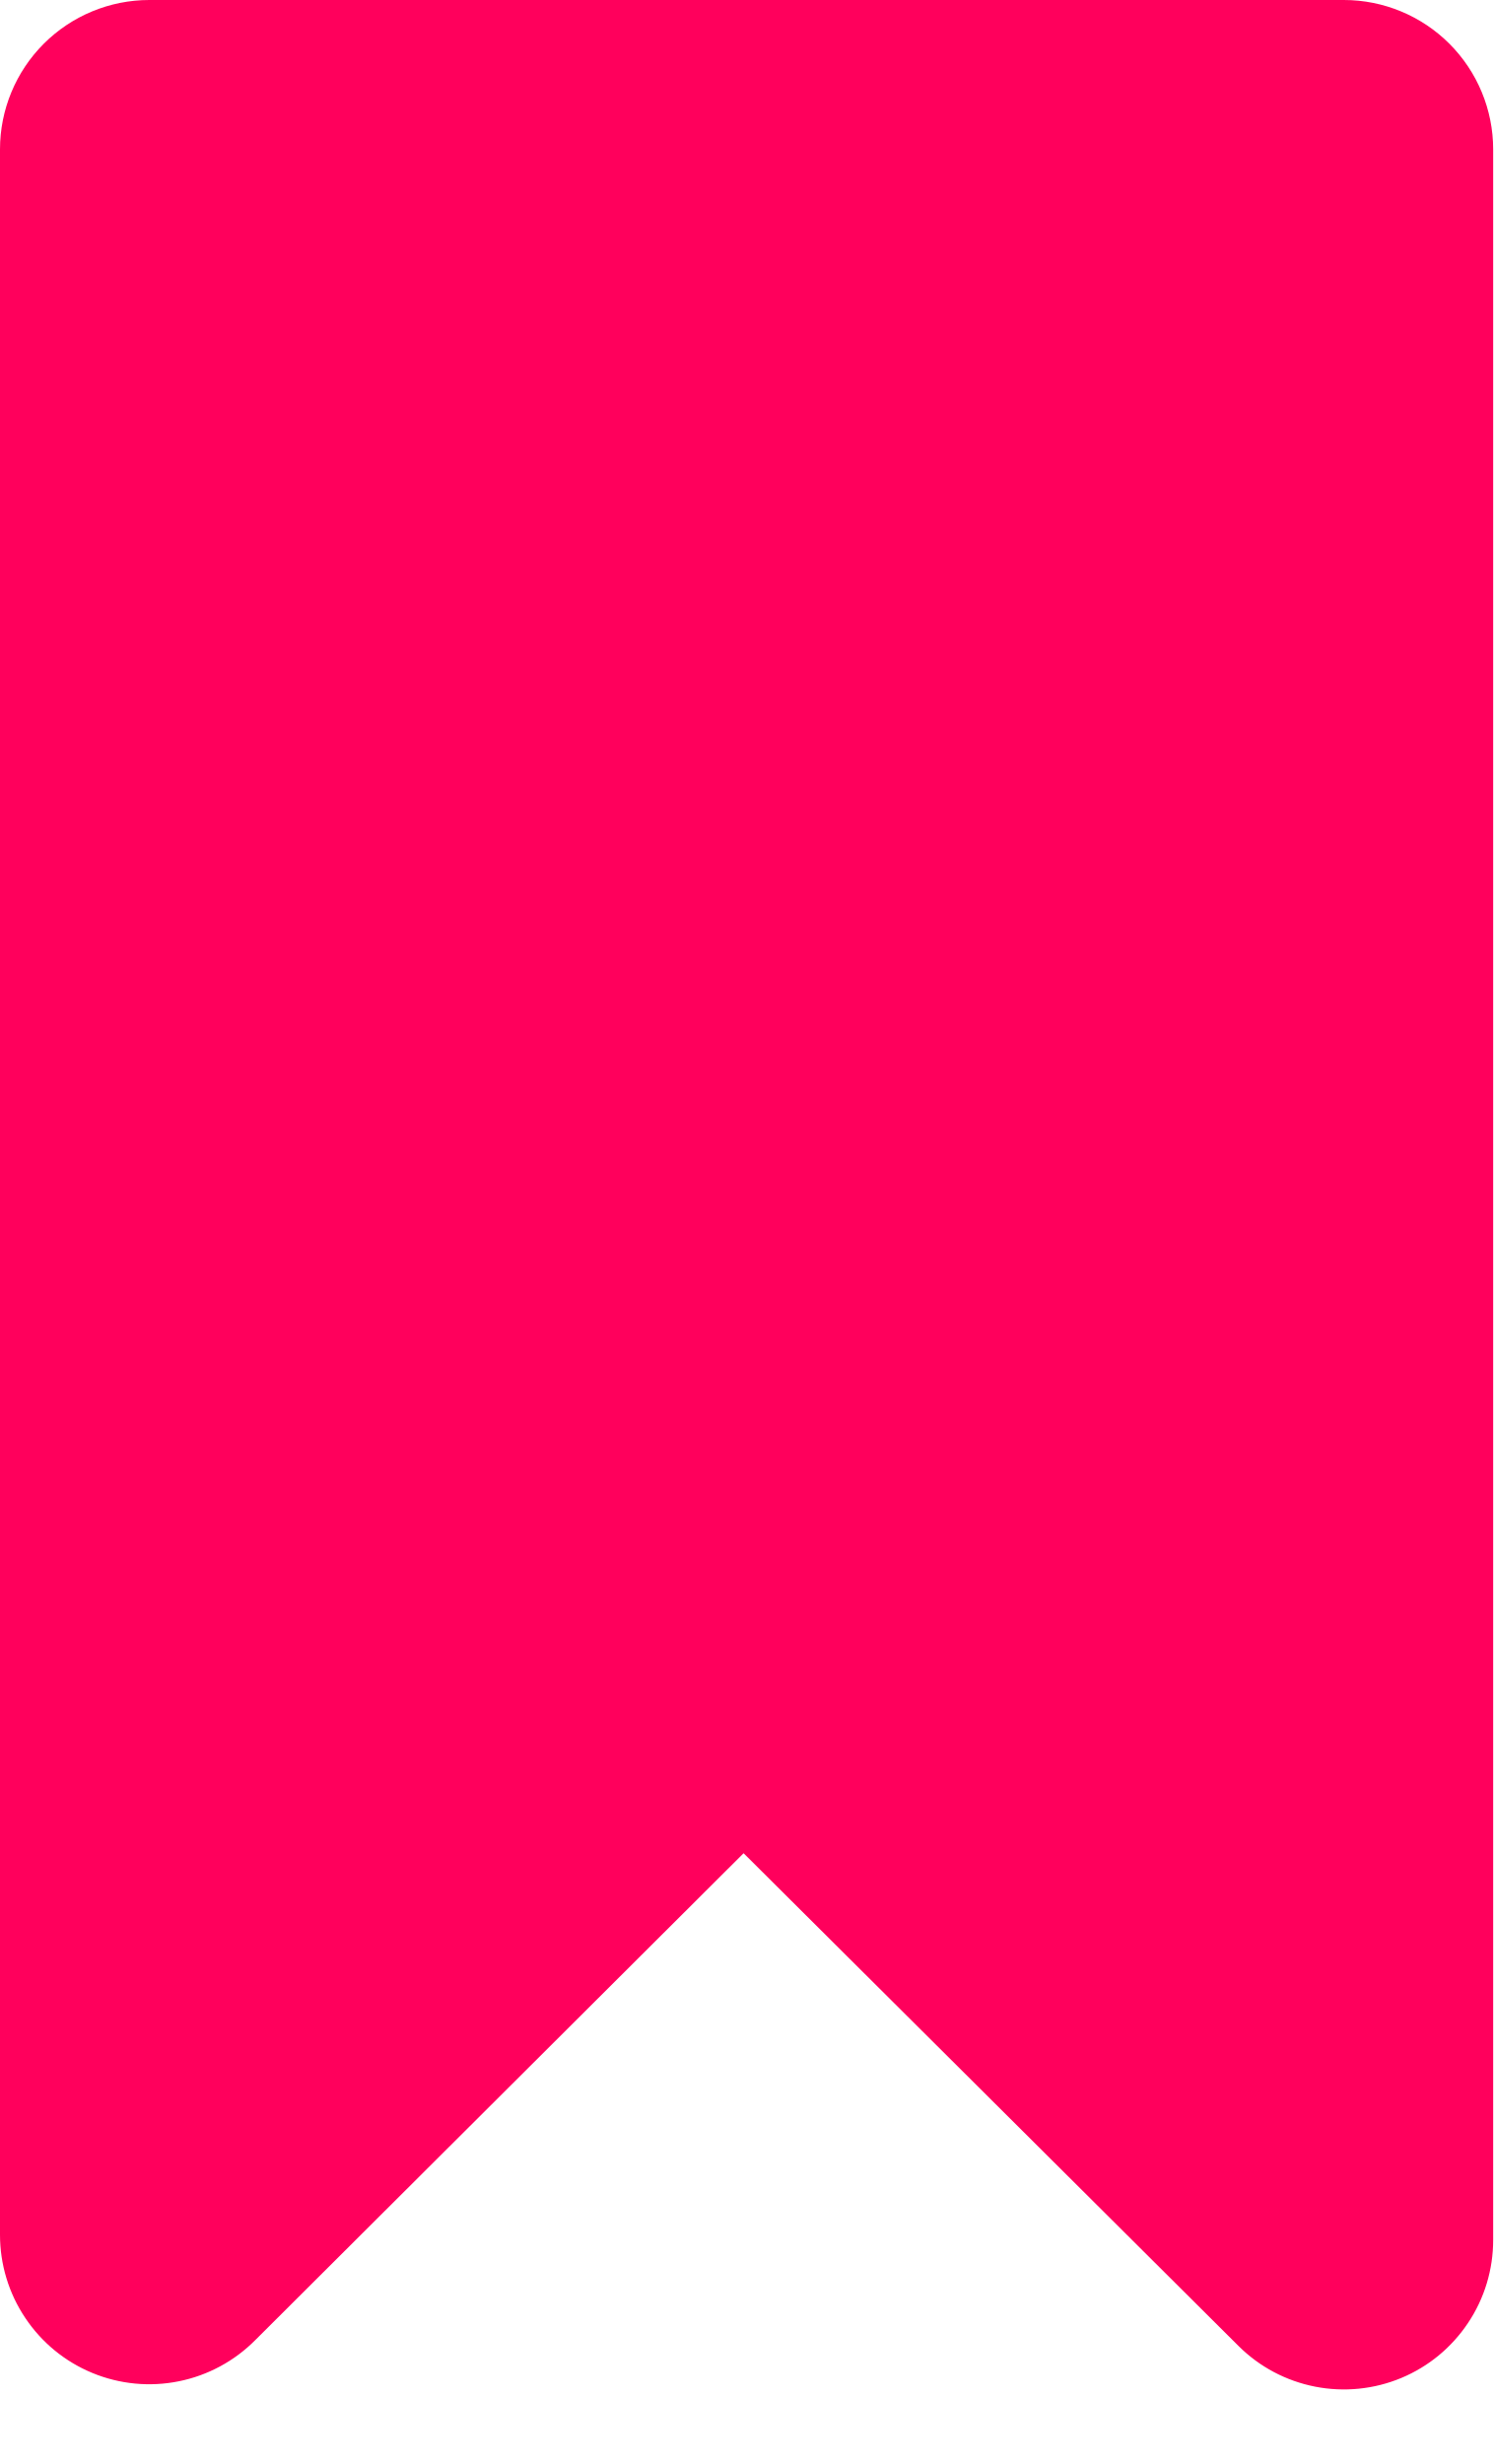
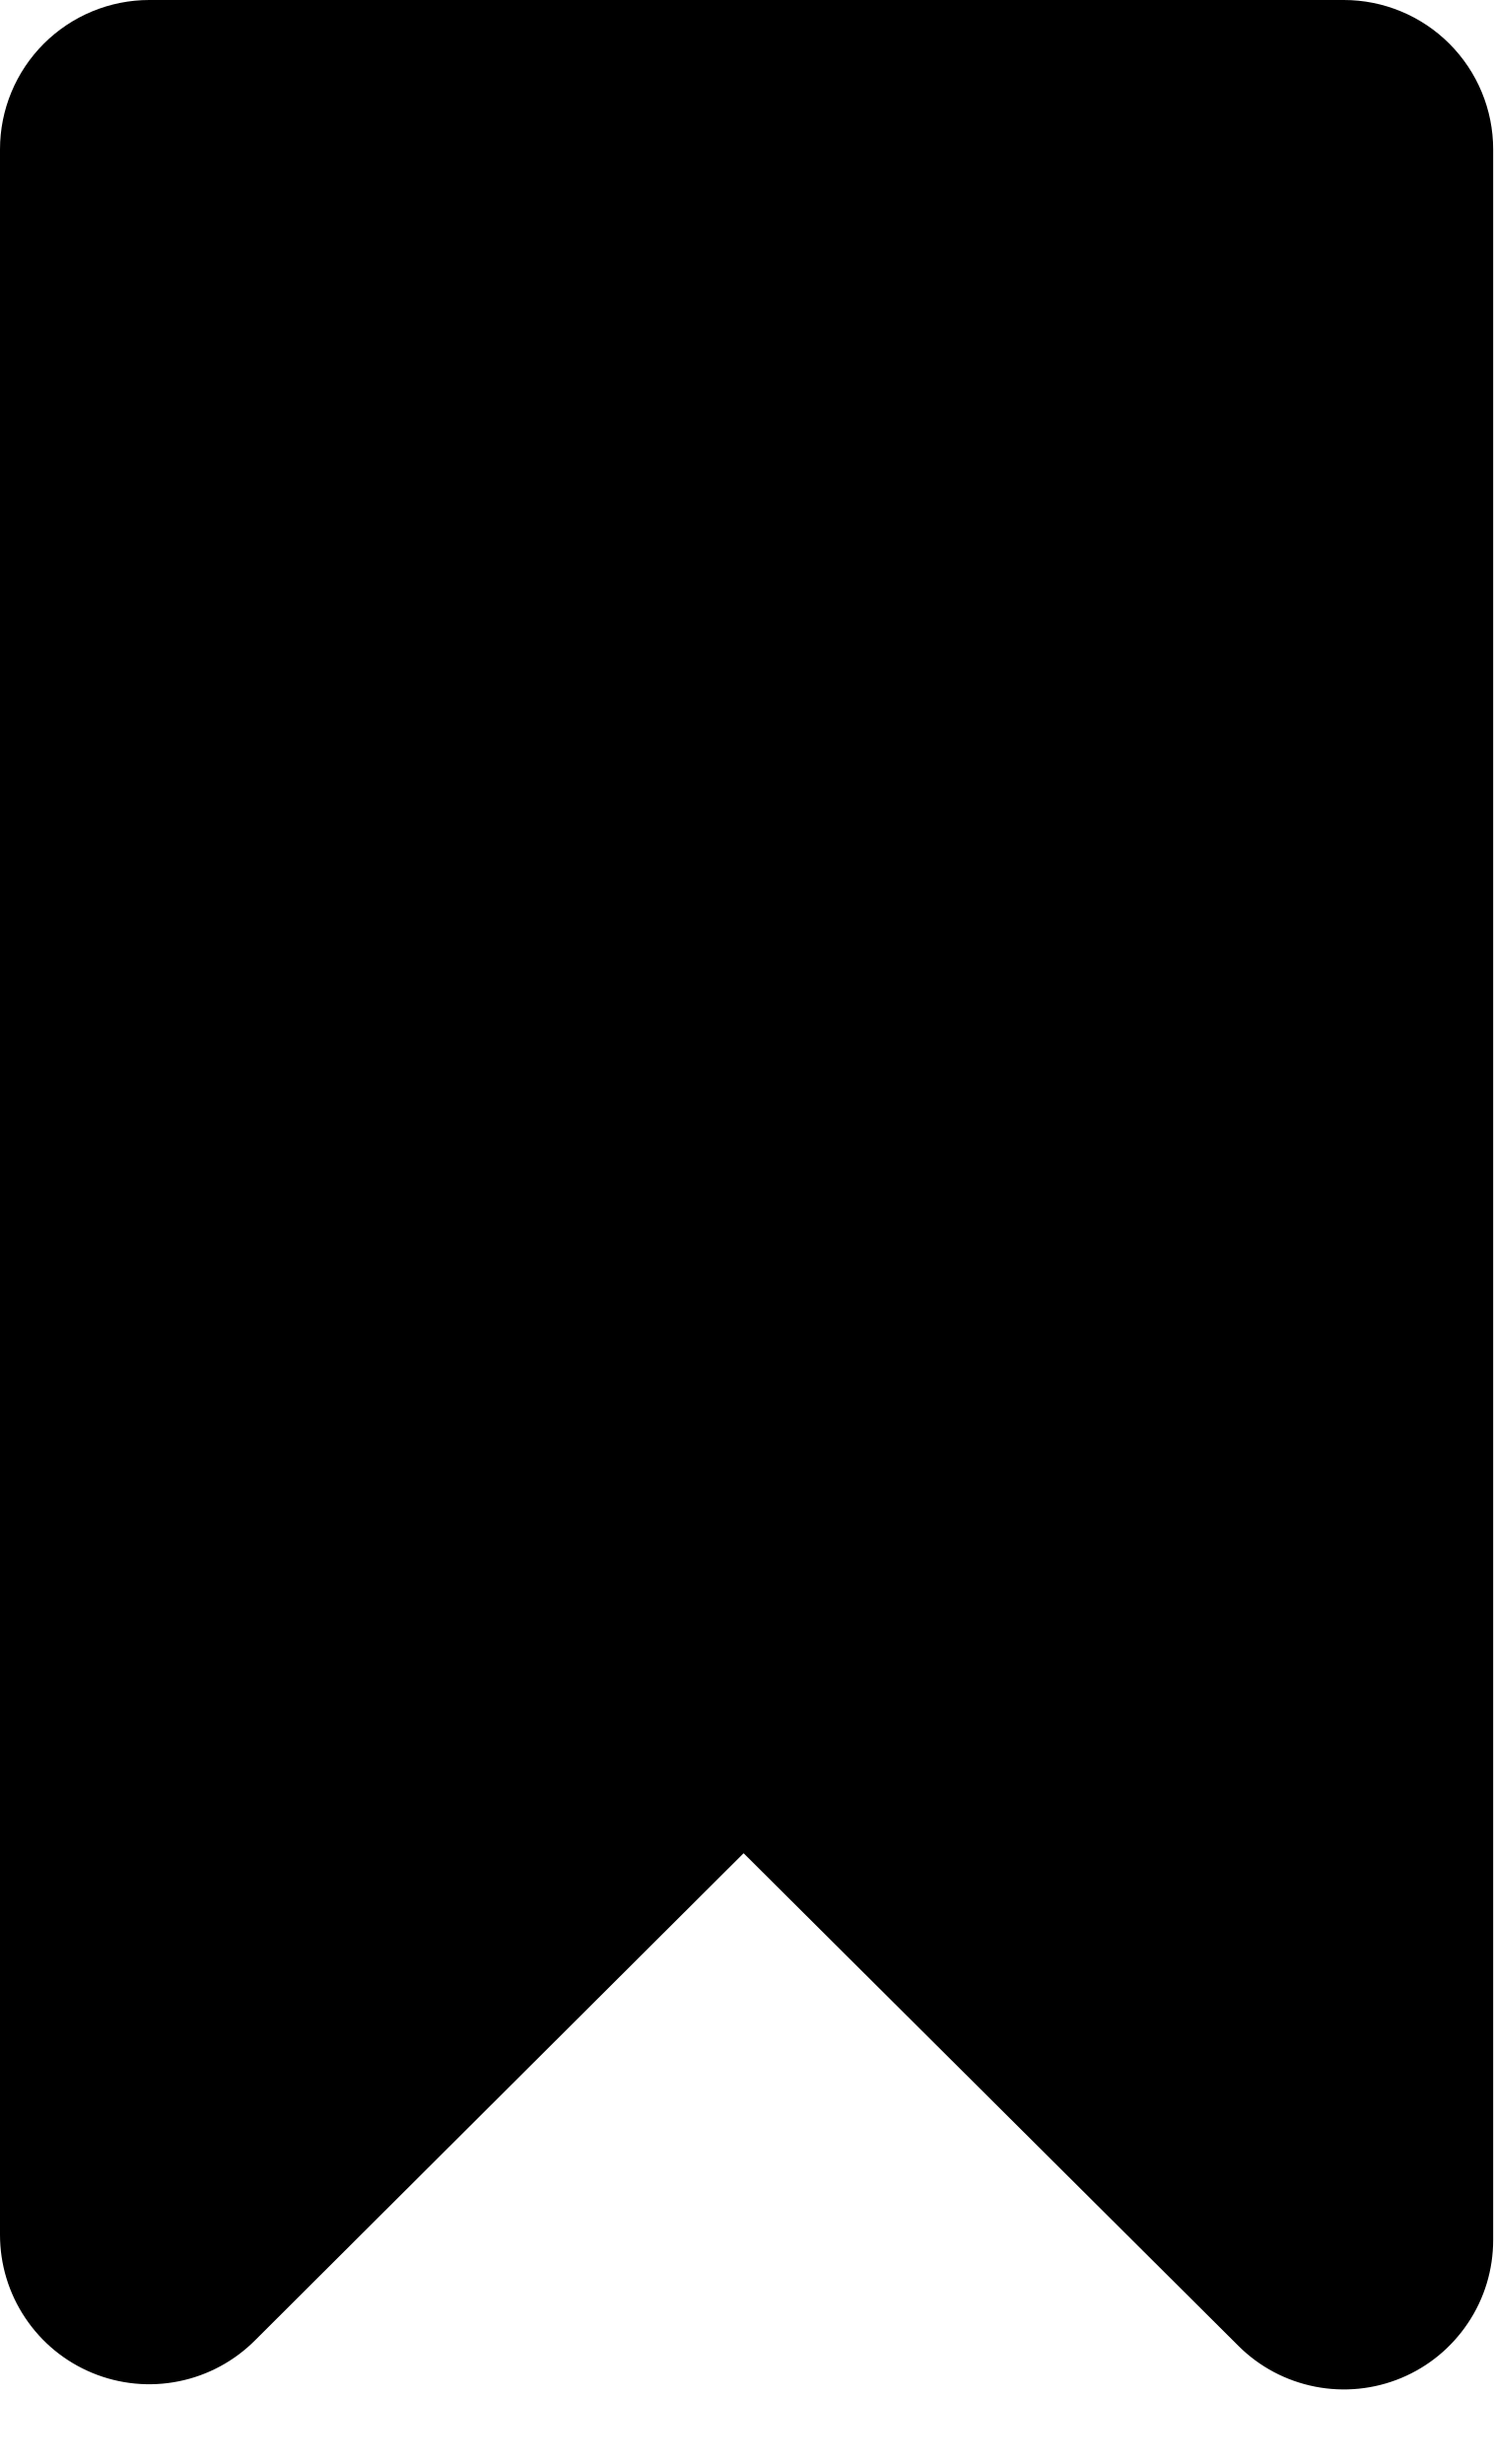
- <svg xmlns="http://www.w3.org/2000/svg" width="20" height="33" viewBox="0 0 20 33" fill="none">
-   <path d="M18 0H2C1.47 0 0.961 0.211 0.586 0.586C0.211 0.961 6.3813e-07 1.47 6.3813e-07 2V29.93C-0 30.326 0.117 30.714 0.338 31.043C0.558 31.373 0.871 31.63 1.238 31.781C1.604 31.932 2.007 31.971 2.396 31.892C2.784 31.814 3.141 31.621 3.42 31.34L9.96 24.82L16.59 31.42C16.87 31.699 17.227 31.888 17.615 31.964C18.002 32.04 18.404 32 18.769 31.848C19.134 31.696 19.445 31.439 19.664 31.11C19.884 30.782 20 30.395 20 30V2C20 1.47 19.789 0.961 19.414 0.586C19.039 0.211 18.53 0 18 0Z" fill="#FF005C" />
+ <svg xmlns="http://www.w3.org/2000/svg" width="20" height="33" viewBox="0 0 20 33">
+   <path d="M18 0H2C1.47 0 0.961 0.211 0.586 0.586C0.211 0.961 6.3813e-07 1.47 6.3813e-07 2V29.93C-0 30.326 0.117 30.714 0.338 31.043C0.558 31.373 0.871 31.63 1.238 31.781C1.604 31.932 2.007 31.971 2.396 31.892C2.784 31.814 3.141 31.621 3.42 31.34L9.96 24.82L16.59 31.42C16.87 31.699 17.227 31.888 17.615 31.964C18.002 32.04 18.404 32 18.769 31.848C19.134 31.696 19.445 31.439 19.664 31.11C19.884 30.782 20 30.395 20 30V2C20 1.47 19.789 0.961 19.414 0.586C19.039 0.211 18.53 0 18 0Z" />
</svg>
